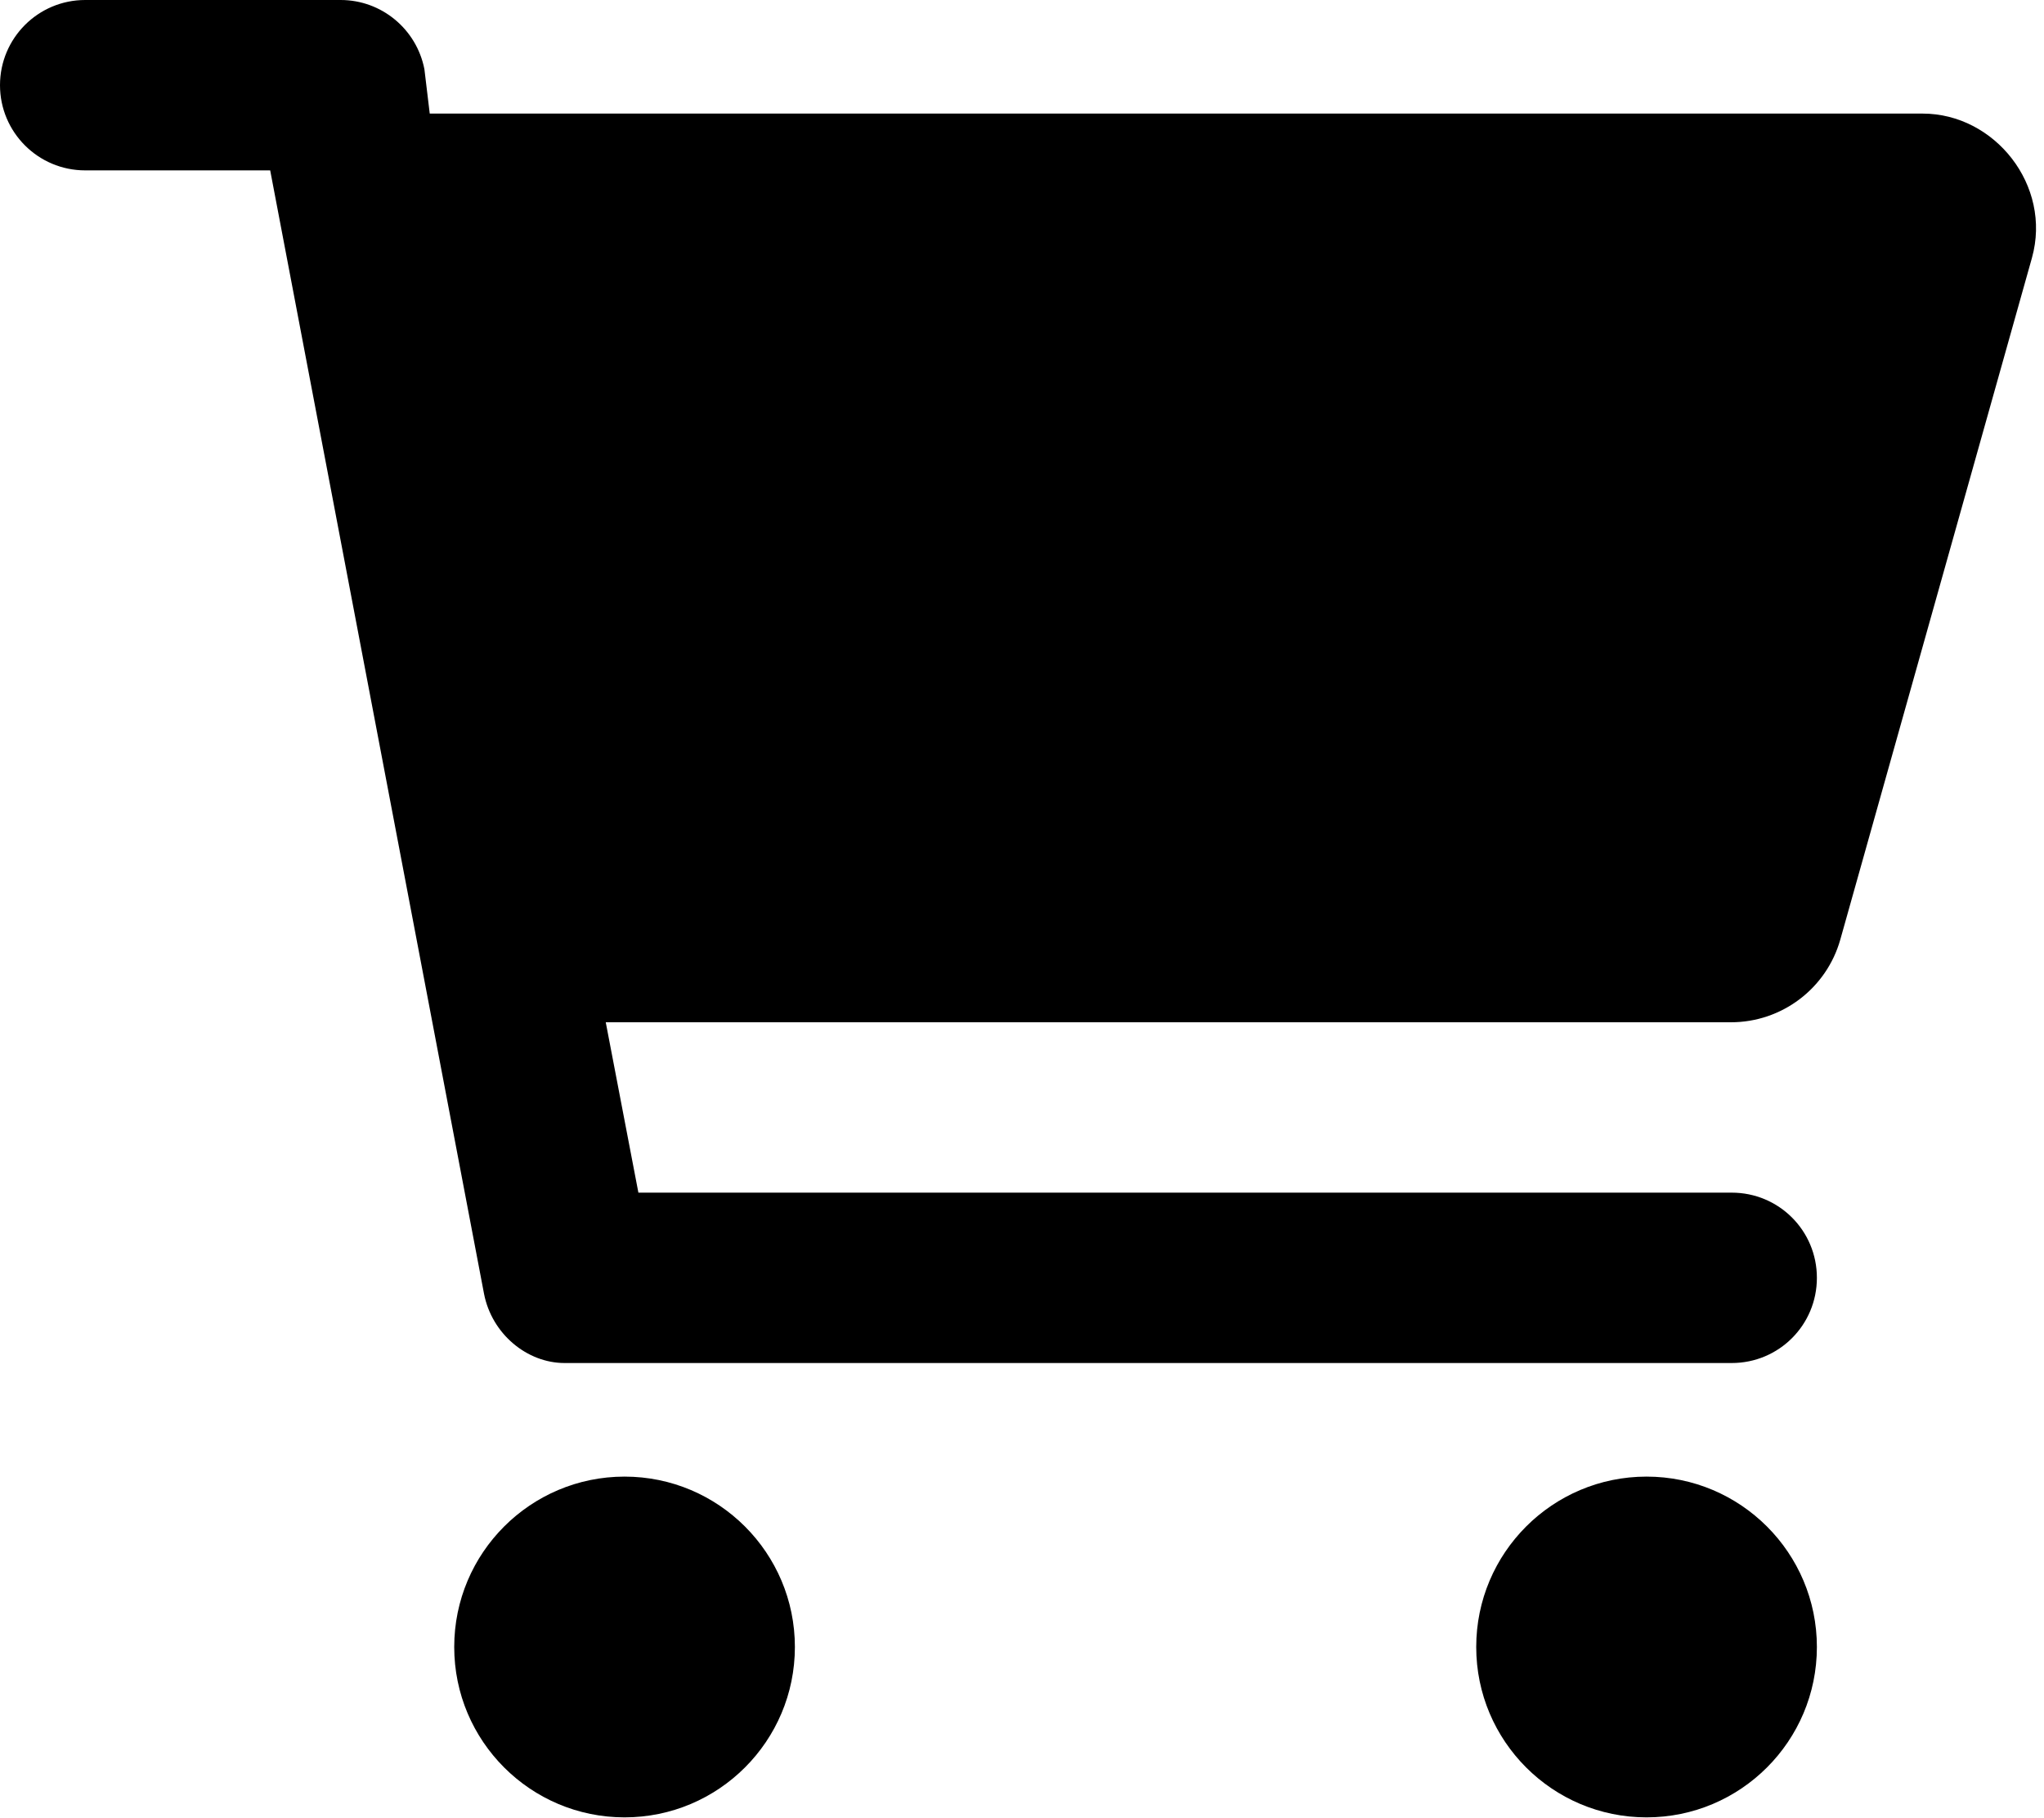
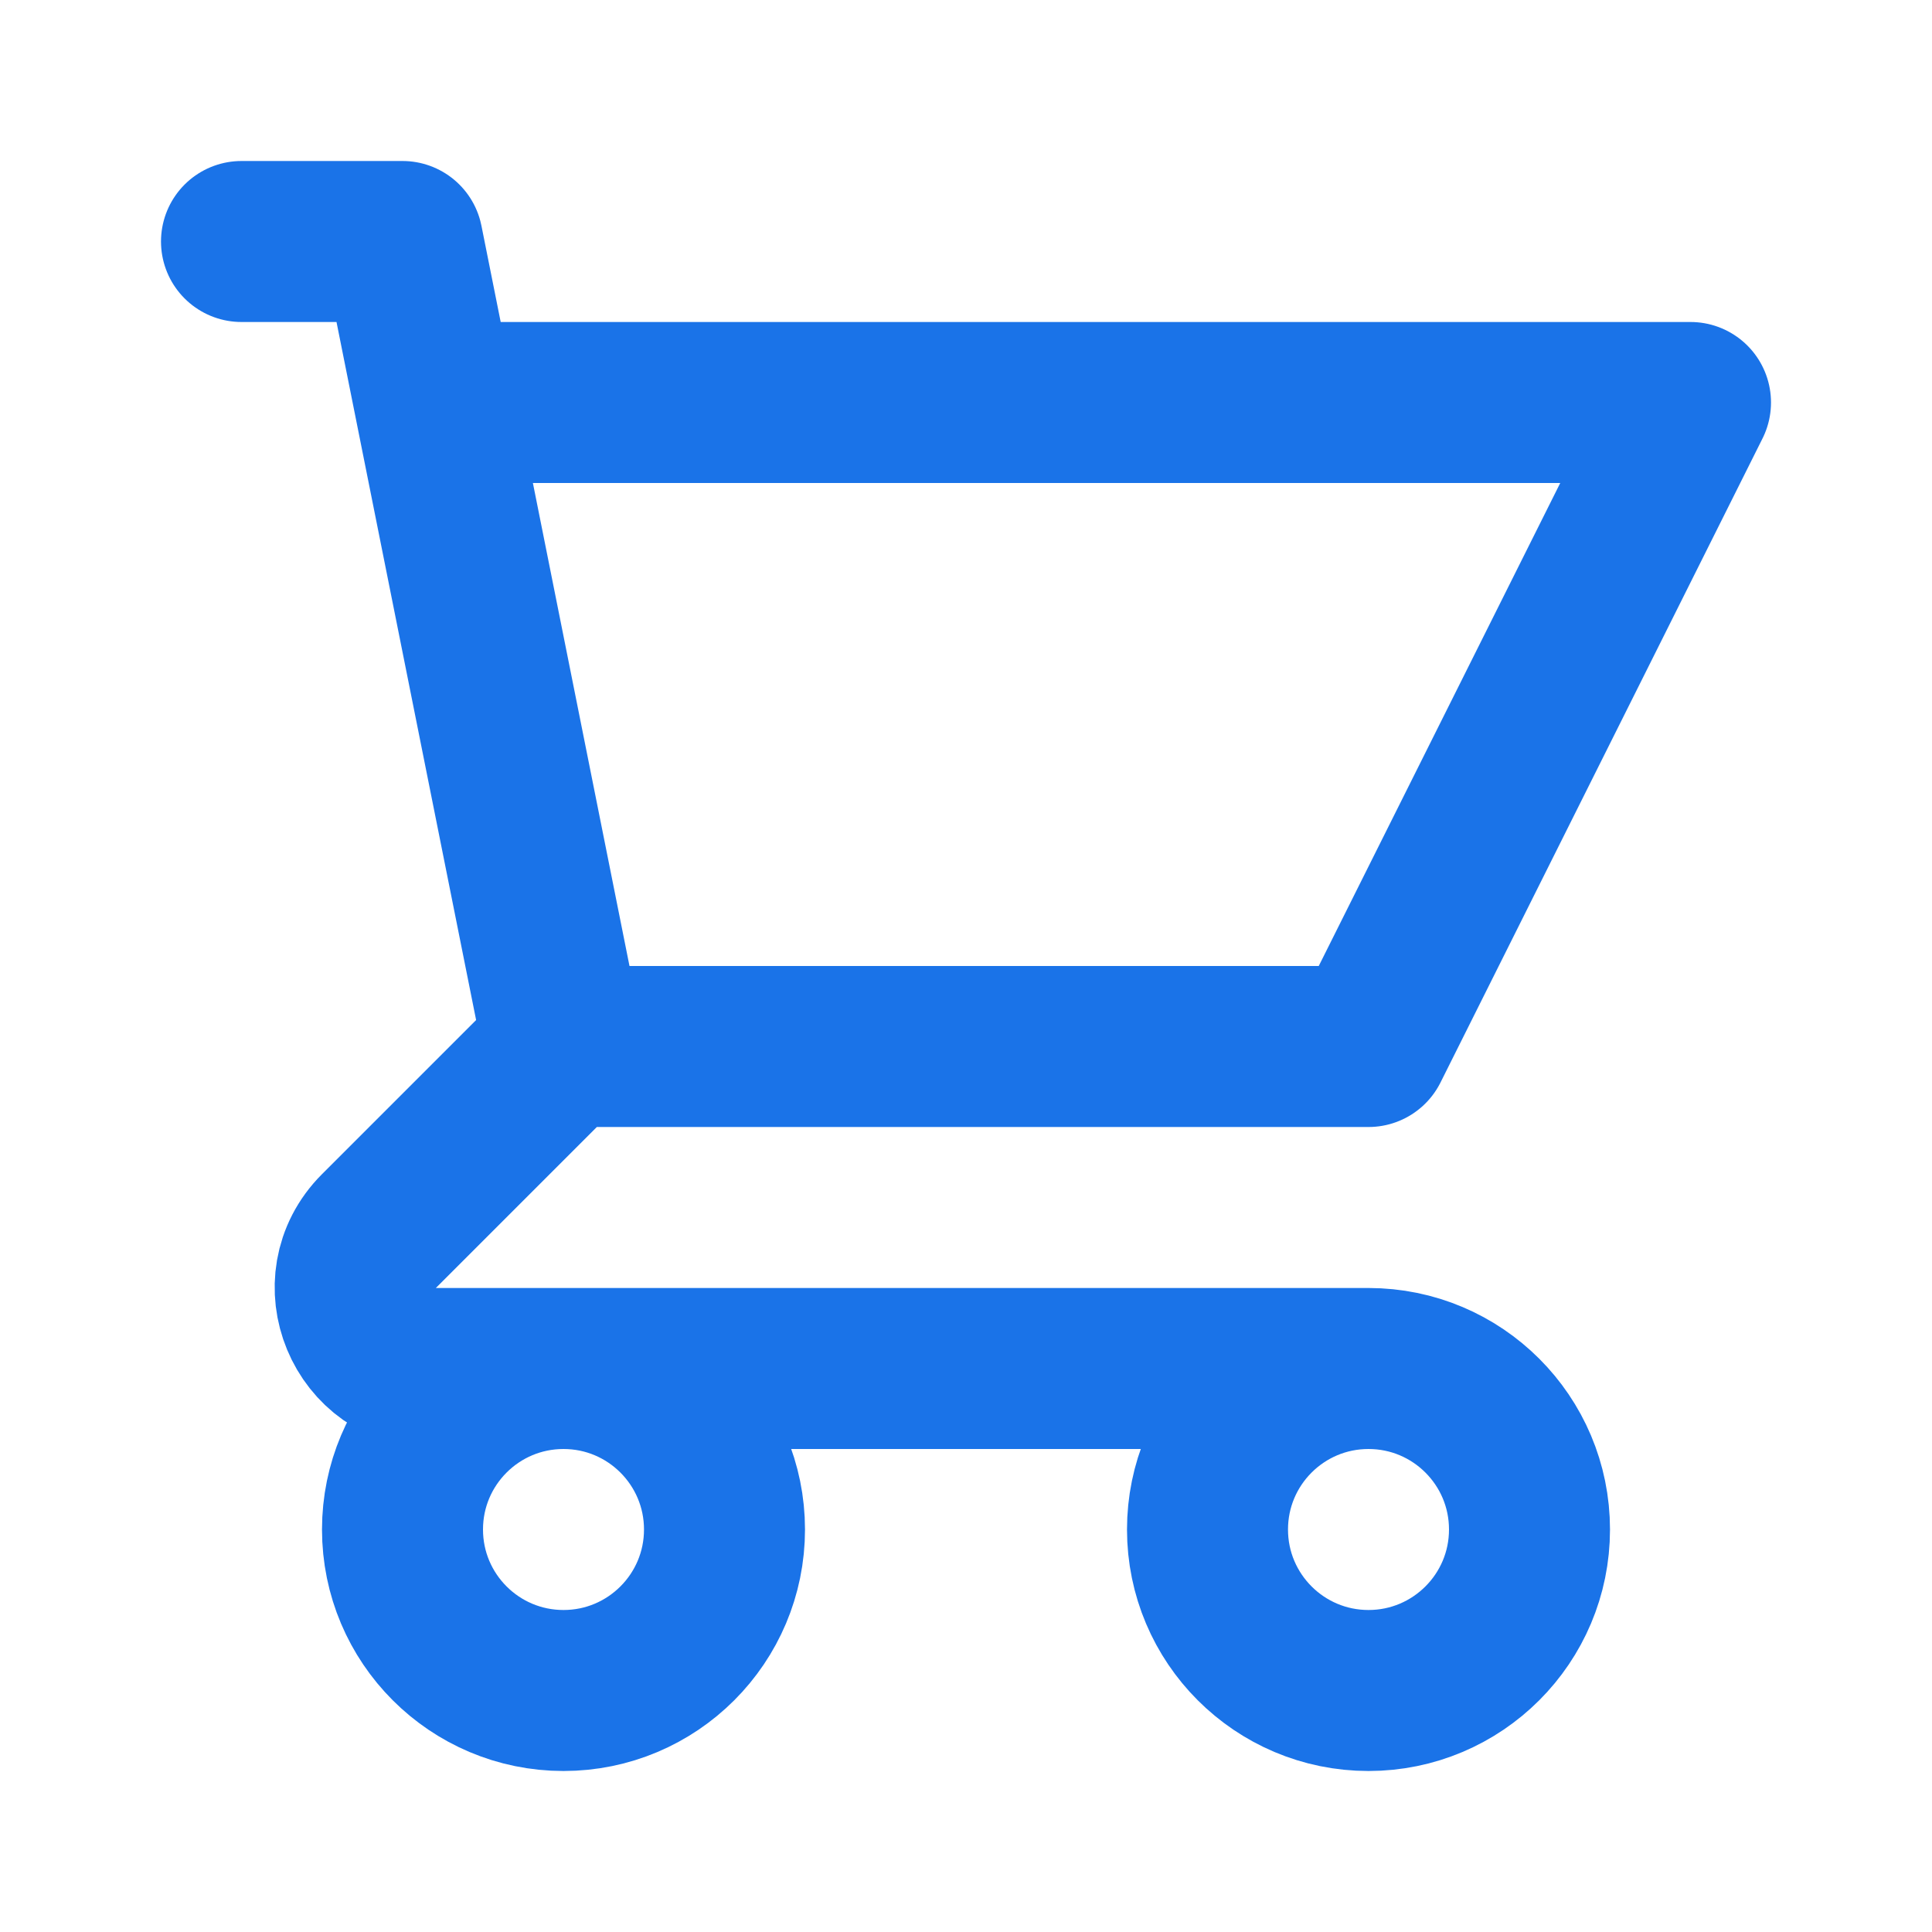
- <svg xmlns="http://www.w3.org/2000/svg" viewBox="0 0 576 512">
-   <path d="M96 0C107.5 0 117.4 8.19 119.6 19.51L121.1 32H541.8C562.1 32 578.3 52.25 572.6 72.66L518.6 264.7C514.7 278.5 502.1 288 487.8 288H170.7L179.9 336H488C501.3 336 512 346.7 512 360C512 373.3 501.3 384 488 384H159.1C148.5 384 138.6 375.8 136.4 364.5L76.14 48H24C10.75 48 0 37.25 0 24C0 10.75 10.75 0 24 0H96zM128 464C128 437.5 149.5 416 176 416C202.5 416 224 437.5 224 464C224 490.5 202.5 512 176 512C149.5 512 128 490.5 128 464zM512 464C512 490.5 490.5 512 464 512C437.5 512 416 490.5 416 464C416 437.5 437.5 416 464 416C490.5 416 512 437.5 512 464z" />
+ <svg xmlns="http://www.w3.org/2000/svg" width="40px" class="w-6 h-6" fill="none" stroke="#1a73e8" viewBox="0 0 24 24">
+   <path stroke-linecap="round" stroke-linejoin="round" stroke-width="2" d="M3 3h2l.4 2M7 13h10l4-8H5.4M7 13L5.4 5M7 13l-2.293 2.293c-.63.63-.184 1.707.707 1.707H17m0 0a2 2 0 100 4 2 2 0 000-4zm-8 2a2 2 0 11-4 0 2 2 0 014 0z" />
</svg>
